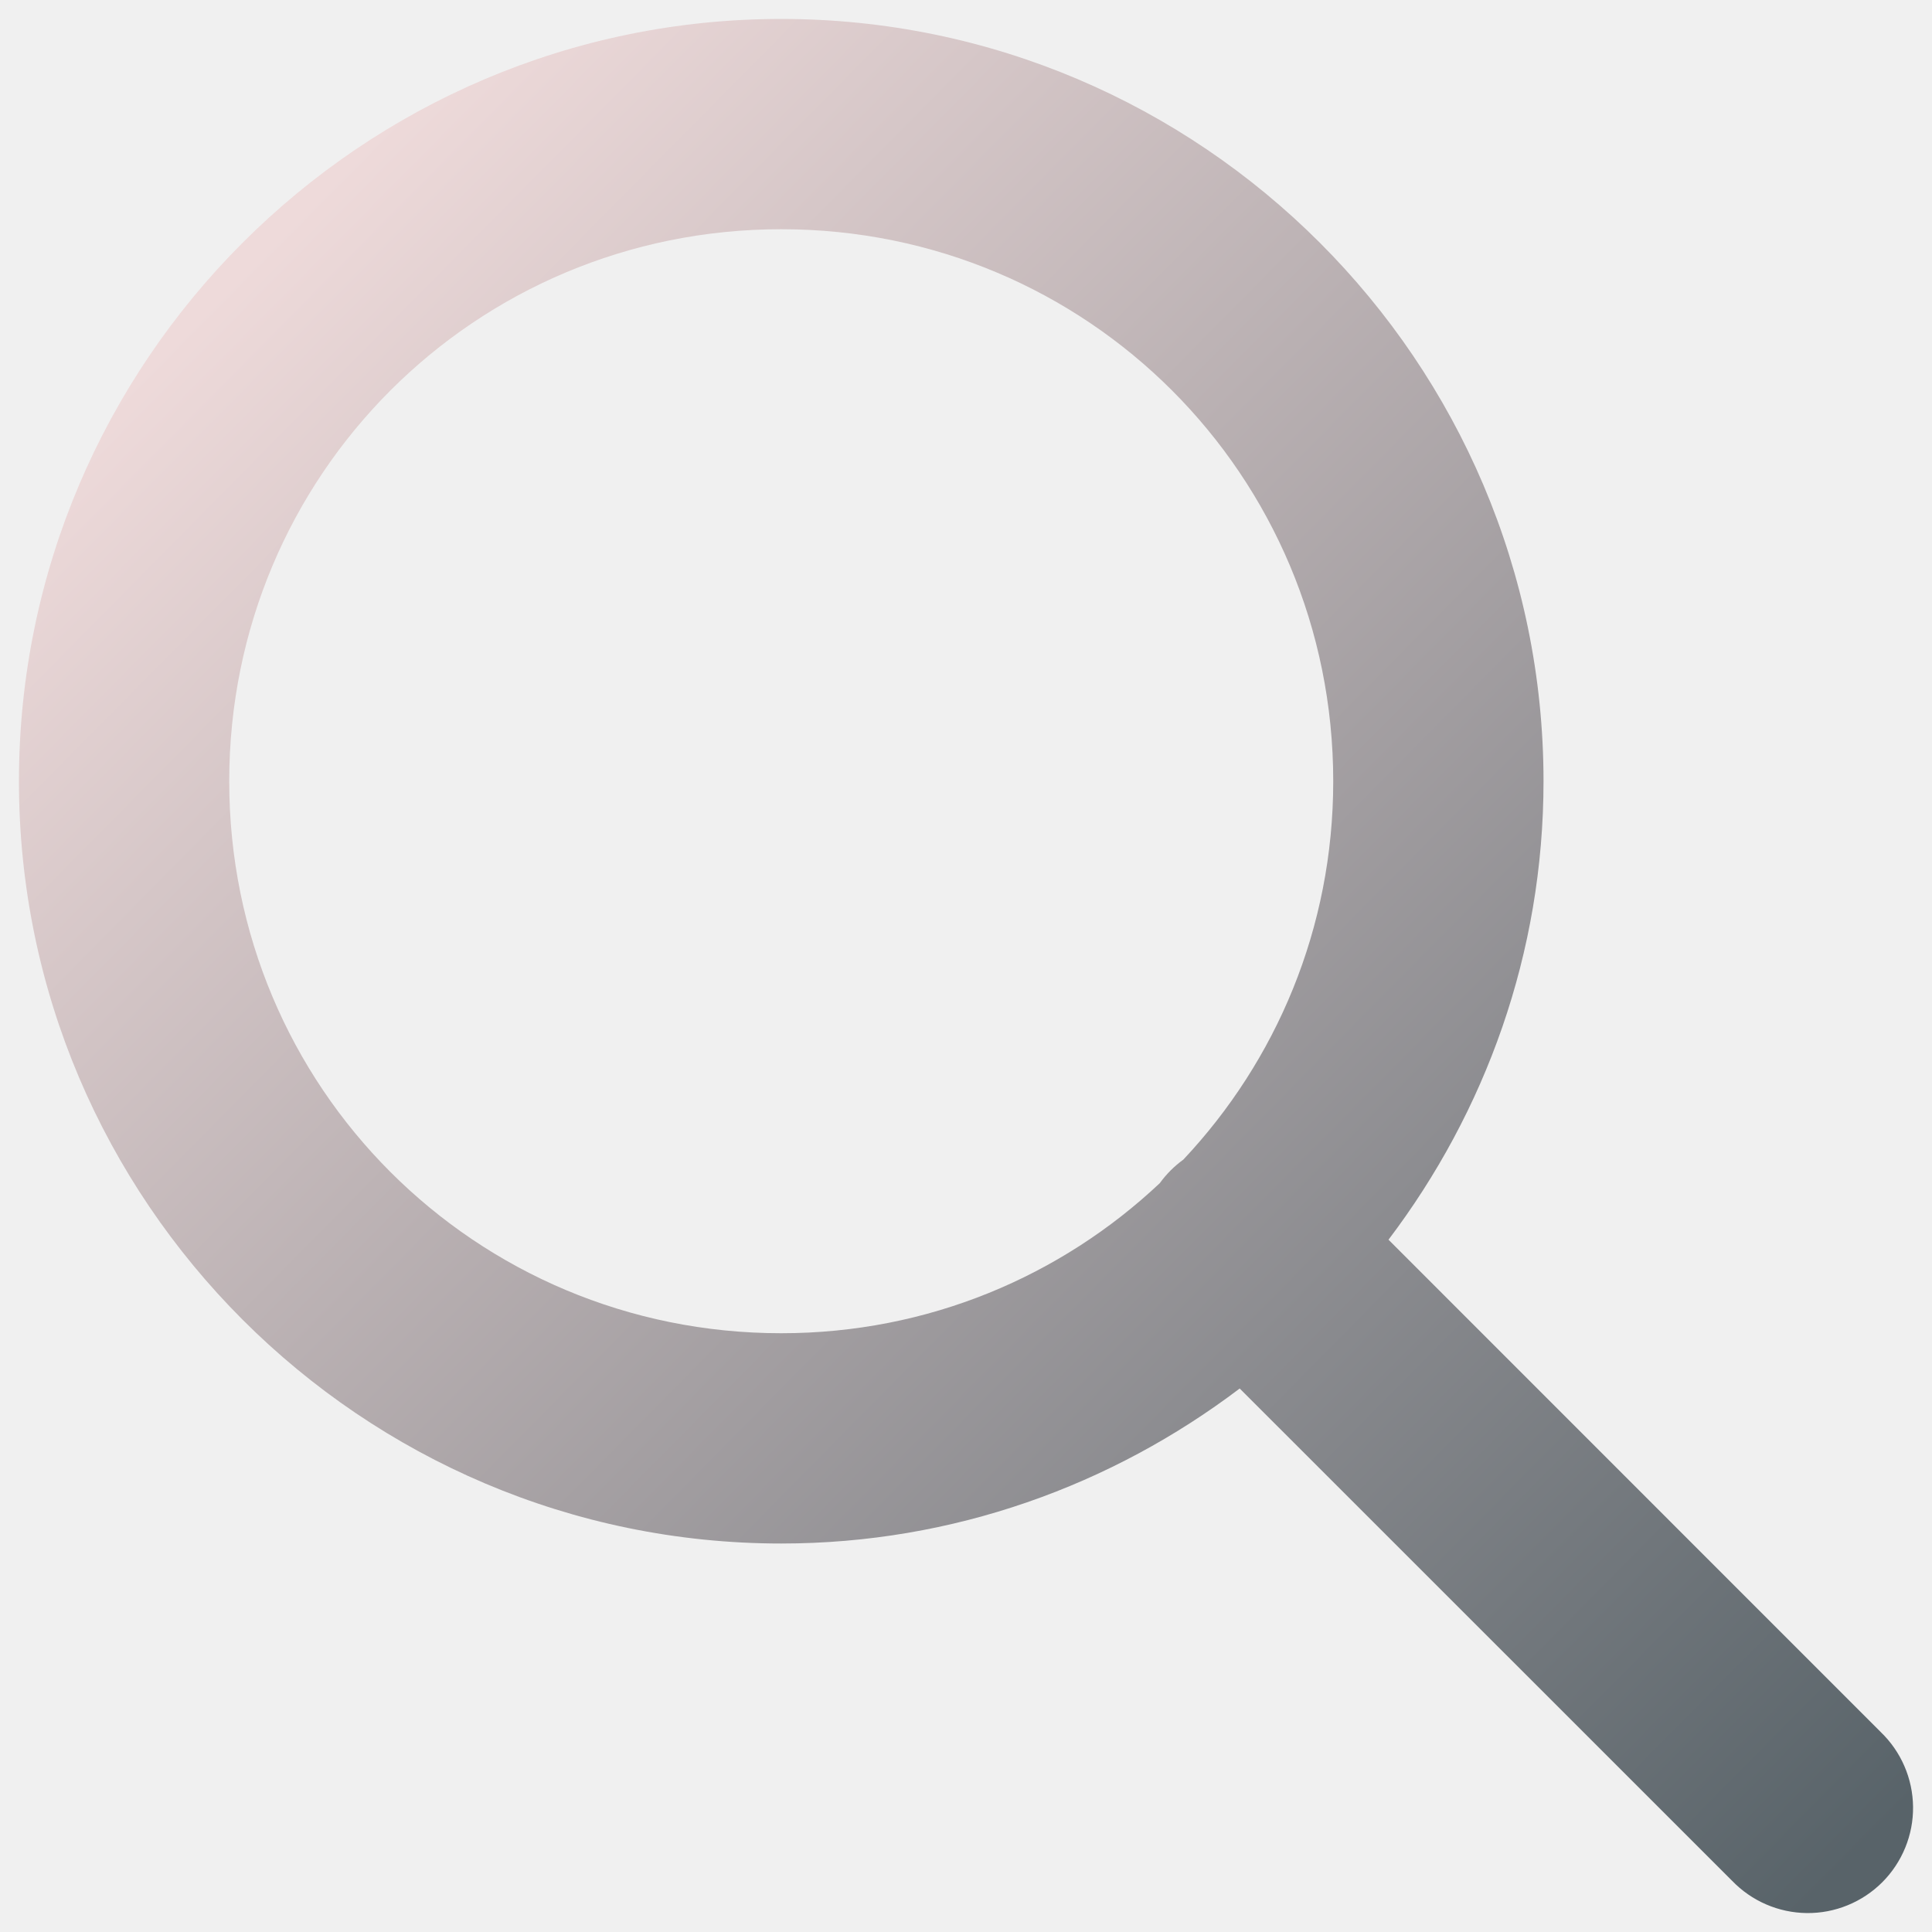
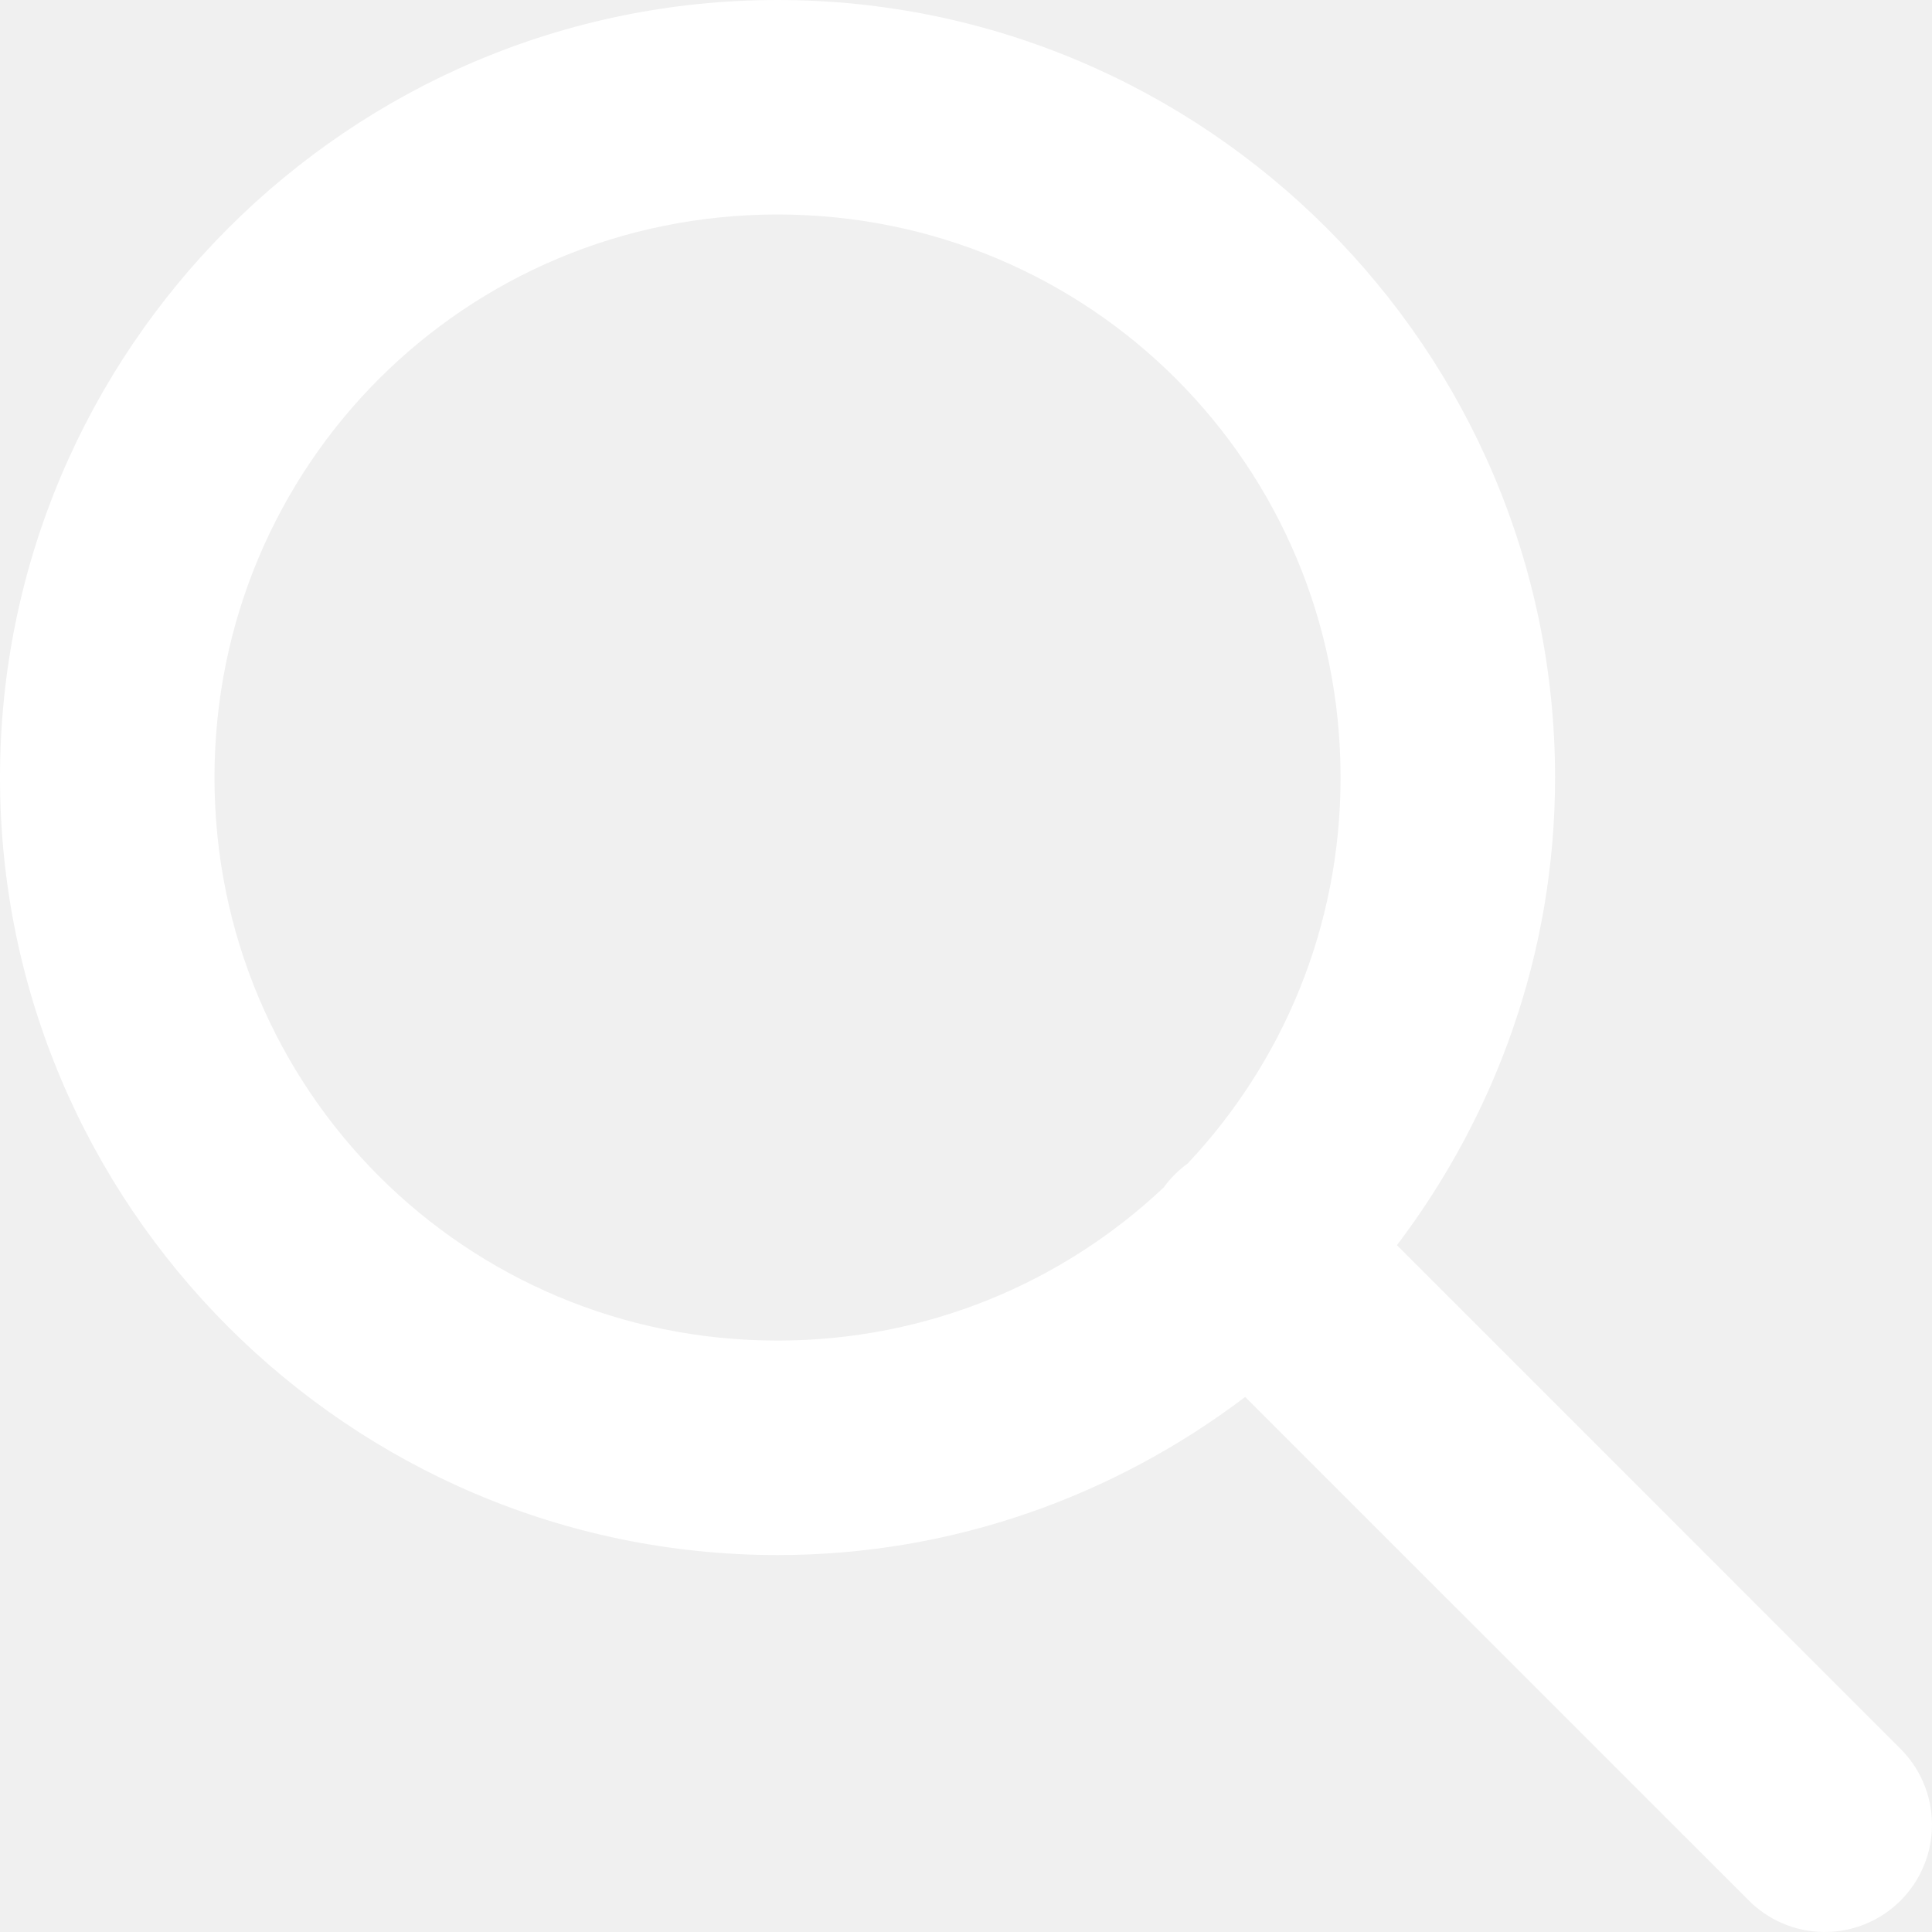
- <svg xmlns="http://www.w3.org/2000/svg" width="51" height="51" viewBox="0 0 51 51" fill="none">
-   <path d="M20.623 0.5C9.542 0.5 0.5 9.542 0.5 20.623C0.5 31.703 9.542 40.745 20.623 40.745C25.165 40.745 29.35 39.209 32.725 36.653L45.722 49.647C45.978 49.913 46.284 50.126 46.623 50.272C46.962 50.419 47.327 50.496 47.696 50.5C48.065 50.504 48.431 50.434 48.773 50.294C49.115 50.154 49.426 49.948 49.687 49.687C49.948 49.426 50.154 49.115 50.294 48.773C50.434 48.431 50.504 48.065 50.5 47.696C50.496 47.327 50.419 46.962 50.272 46.623C50.126 46.284 49.913 45.978 49.647 45.722L36.653 32.725C39.209 29.35 40.745 25.165 40.745 20.623C40.745 9.542 31.703 0.5 20.623 0.5ZM20.623 6.051C28.703 6.051 35.194 12.542 35.194 20.623C35.194 24.503 33.687 28.006 31.237 30.611C30.998 30.784 30.789 30.993 30.616 31.232C28.011 33.685 24.505 35.194 20.623 35.194C12.542 35.194 6.051 28.703 6.051 20.623C6.051 12.542 12.542 6.051 20.623 6.051Z" fill="url(#paint0_linear_849_368)" />
-   <defs>
-     <linearGradient id="paint0_linear_849_368" x1="7.5" y1="6" x2="50" y2="48" gradientUnits="userSpaceOnUse">
-       <stop stop-color="#EEDADA" />
-       <stop offset="1" stop-color="#586369" />
-     </linearGradient>
-   </defs>
+ <svg xmlns="http://www.w3.org/2000/svg" width="50" height="50" viewBox="0 0 50 50" fill="none">
+   <path d="M20.123 0C9.042 0 0 9.042 0 20.123C0 31.203 9.042 40.245 20.123 40.245C24.665 40.245 28.85 38.709 32.225 36.153L45.222 49.147C45.478 49.413 45.784 49.626 46.123 49.772C46.462 49.919 46.827 49.996 47.196 50C47.565 50.004 47.931 49.934 48.273 49.794C48.615 49.654 48.926 49.448 49.187 49.187C49.448 48.926 49.654 48.615 49.794 48.273C49.934 47.931 50.004 47.565 50 47.196C49.996 46.827 49.919 46.462 49.772 46.123C49.626 45.784 49.413 45.478 49.147 45.222L36.153 32.225C38.709 28.85 40.245 24.665 40.245 20.123C40.245 9.042 31.203 0 20.123 0ZM20.123 5.551C28.203 5.551 34.694 12.042 34.694 20.123C34.694 24.003 33.187 27.506 30.737 30.111C30.498 30.284 30.289 30.493 30.116 30.732C27.511 33.185 24.005 34.694 20.123 34.694C12.042 34.694 5.551 28.203 5.551 20.123C5.551 12.042 12.042 5.551 20.123 5.551Z" fill="white" />
</svg>
